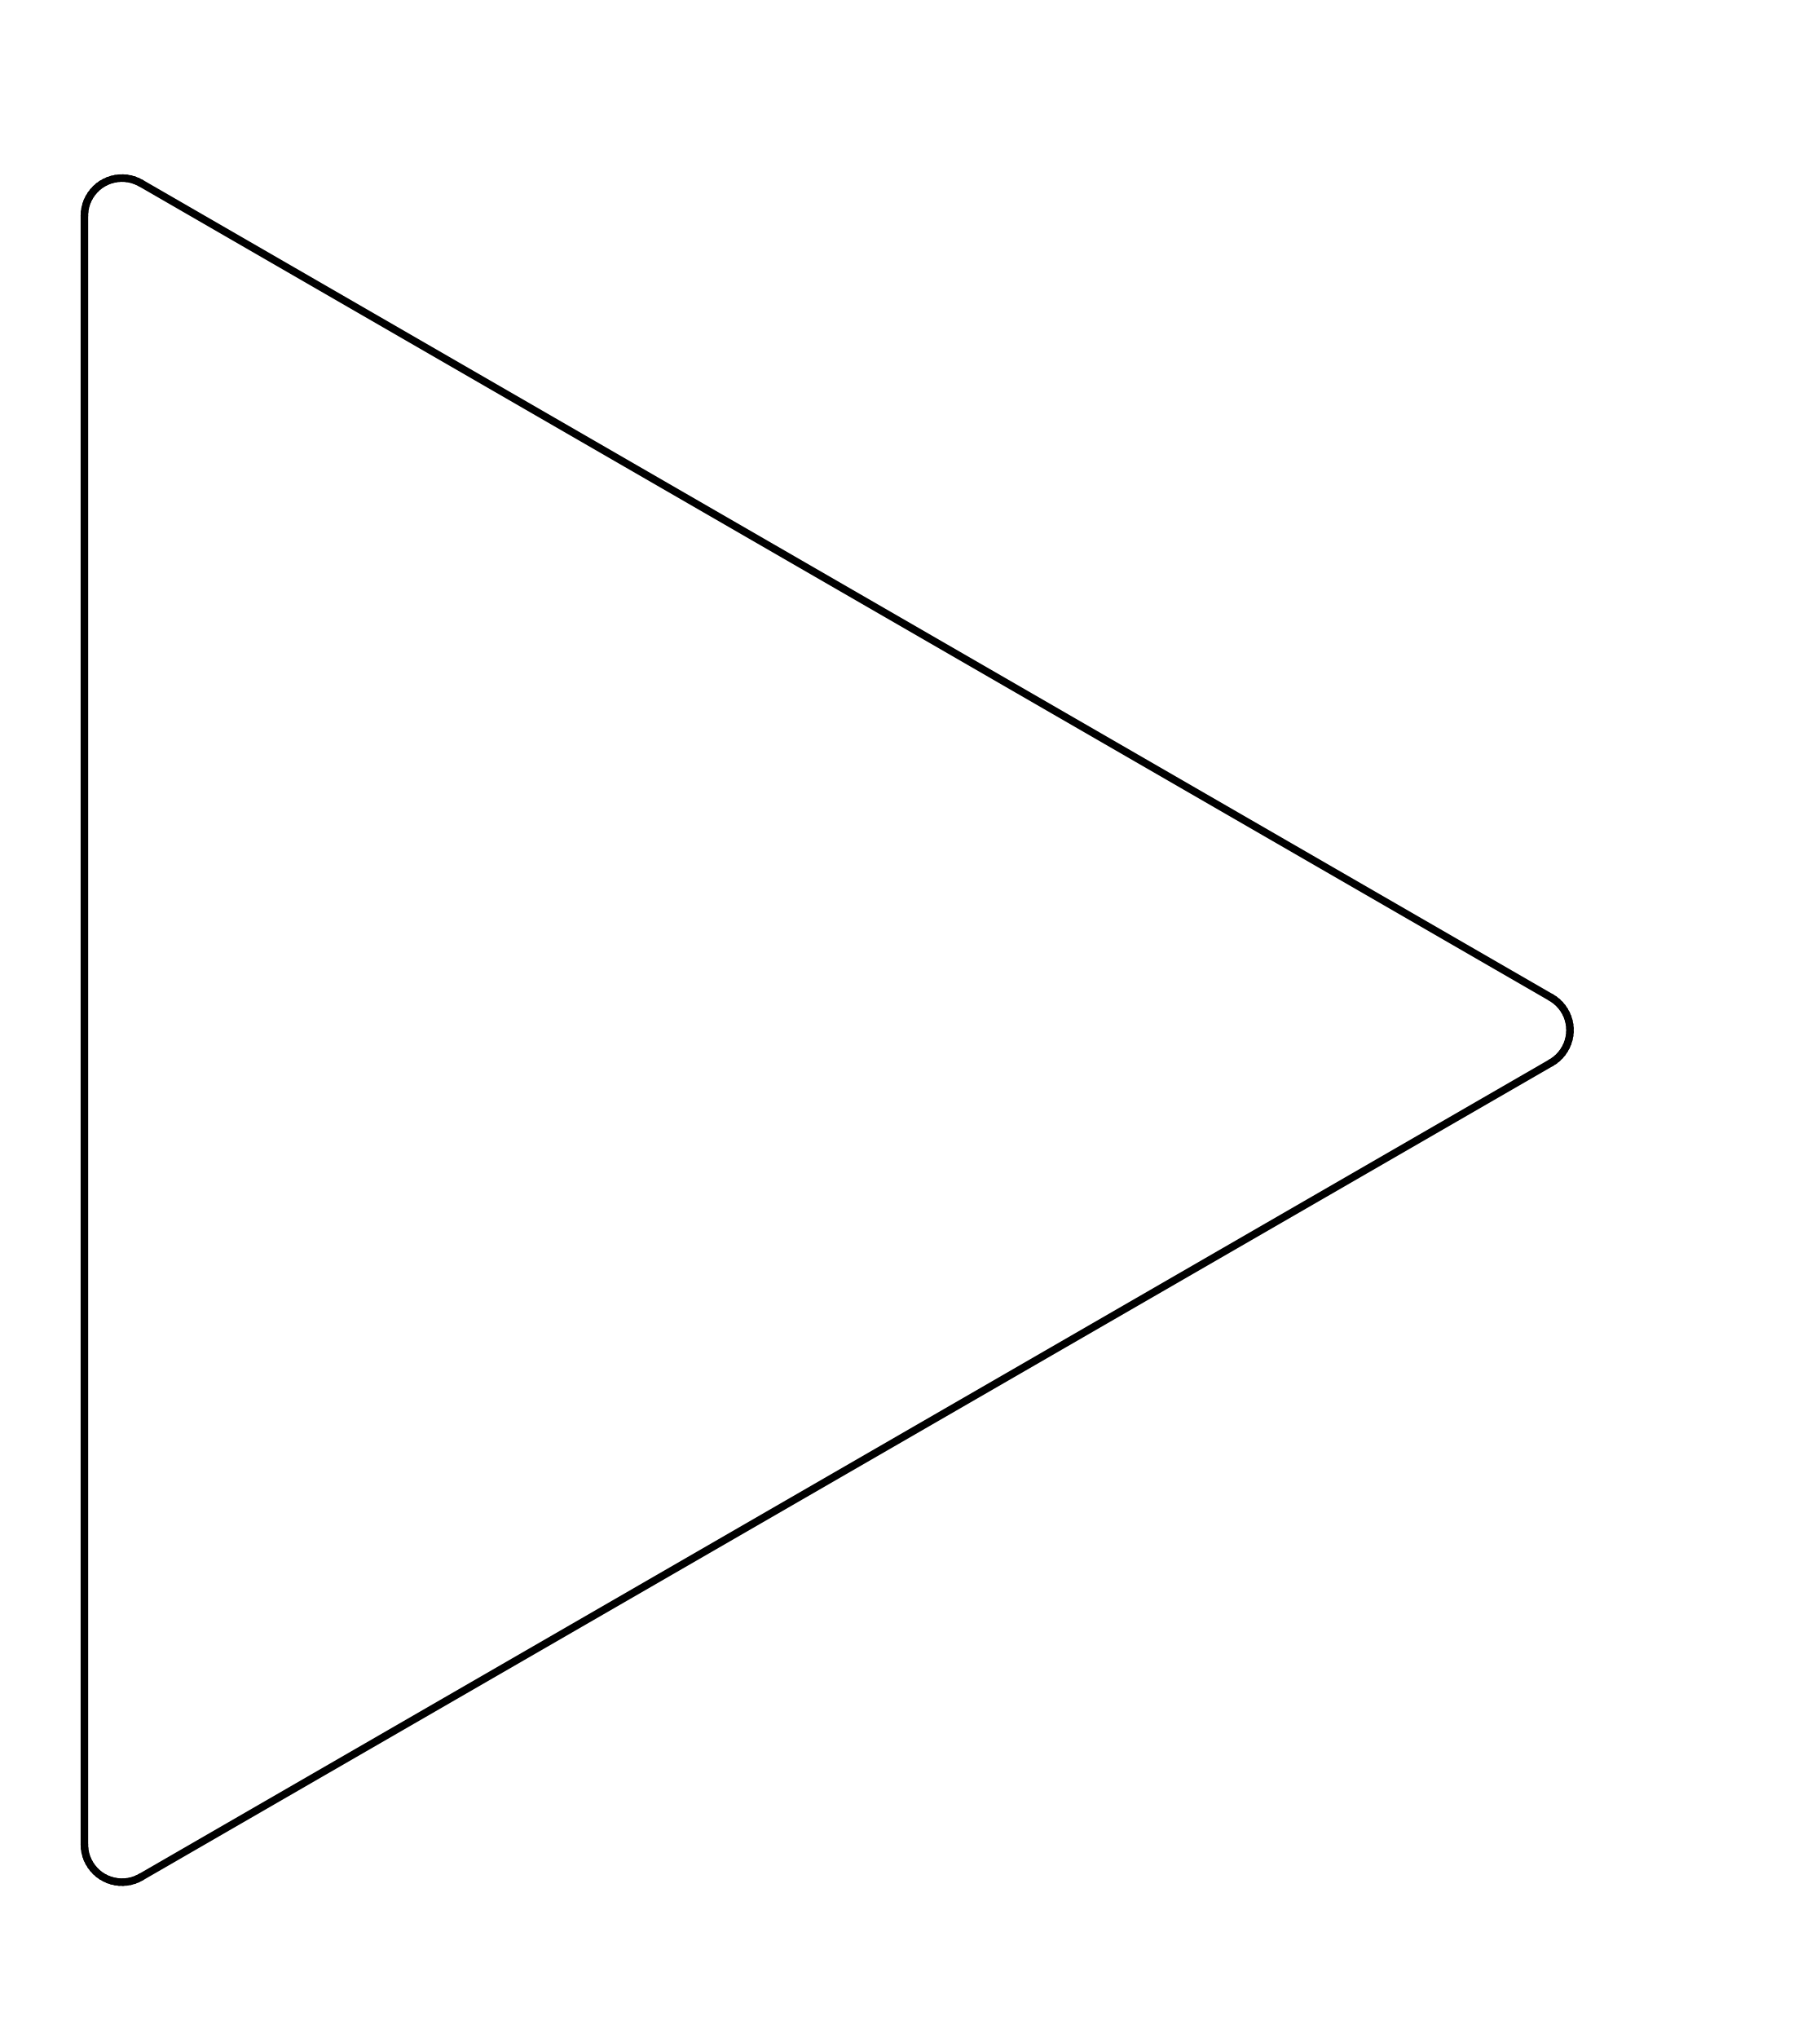
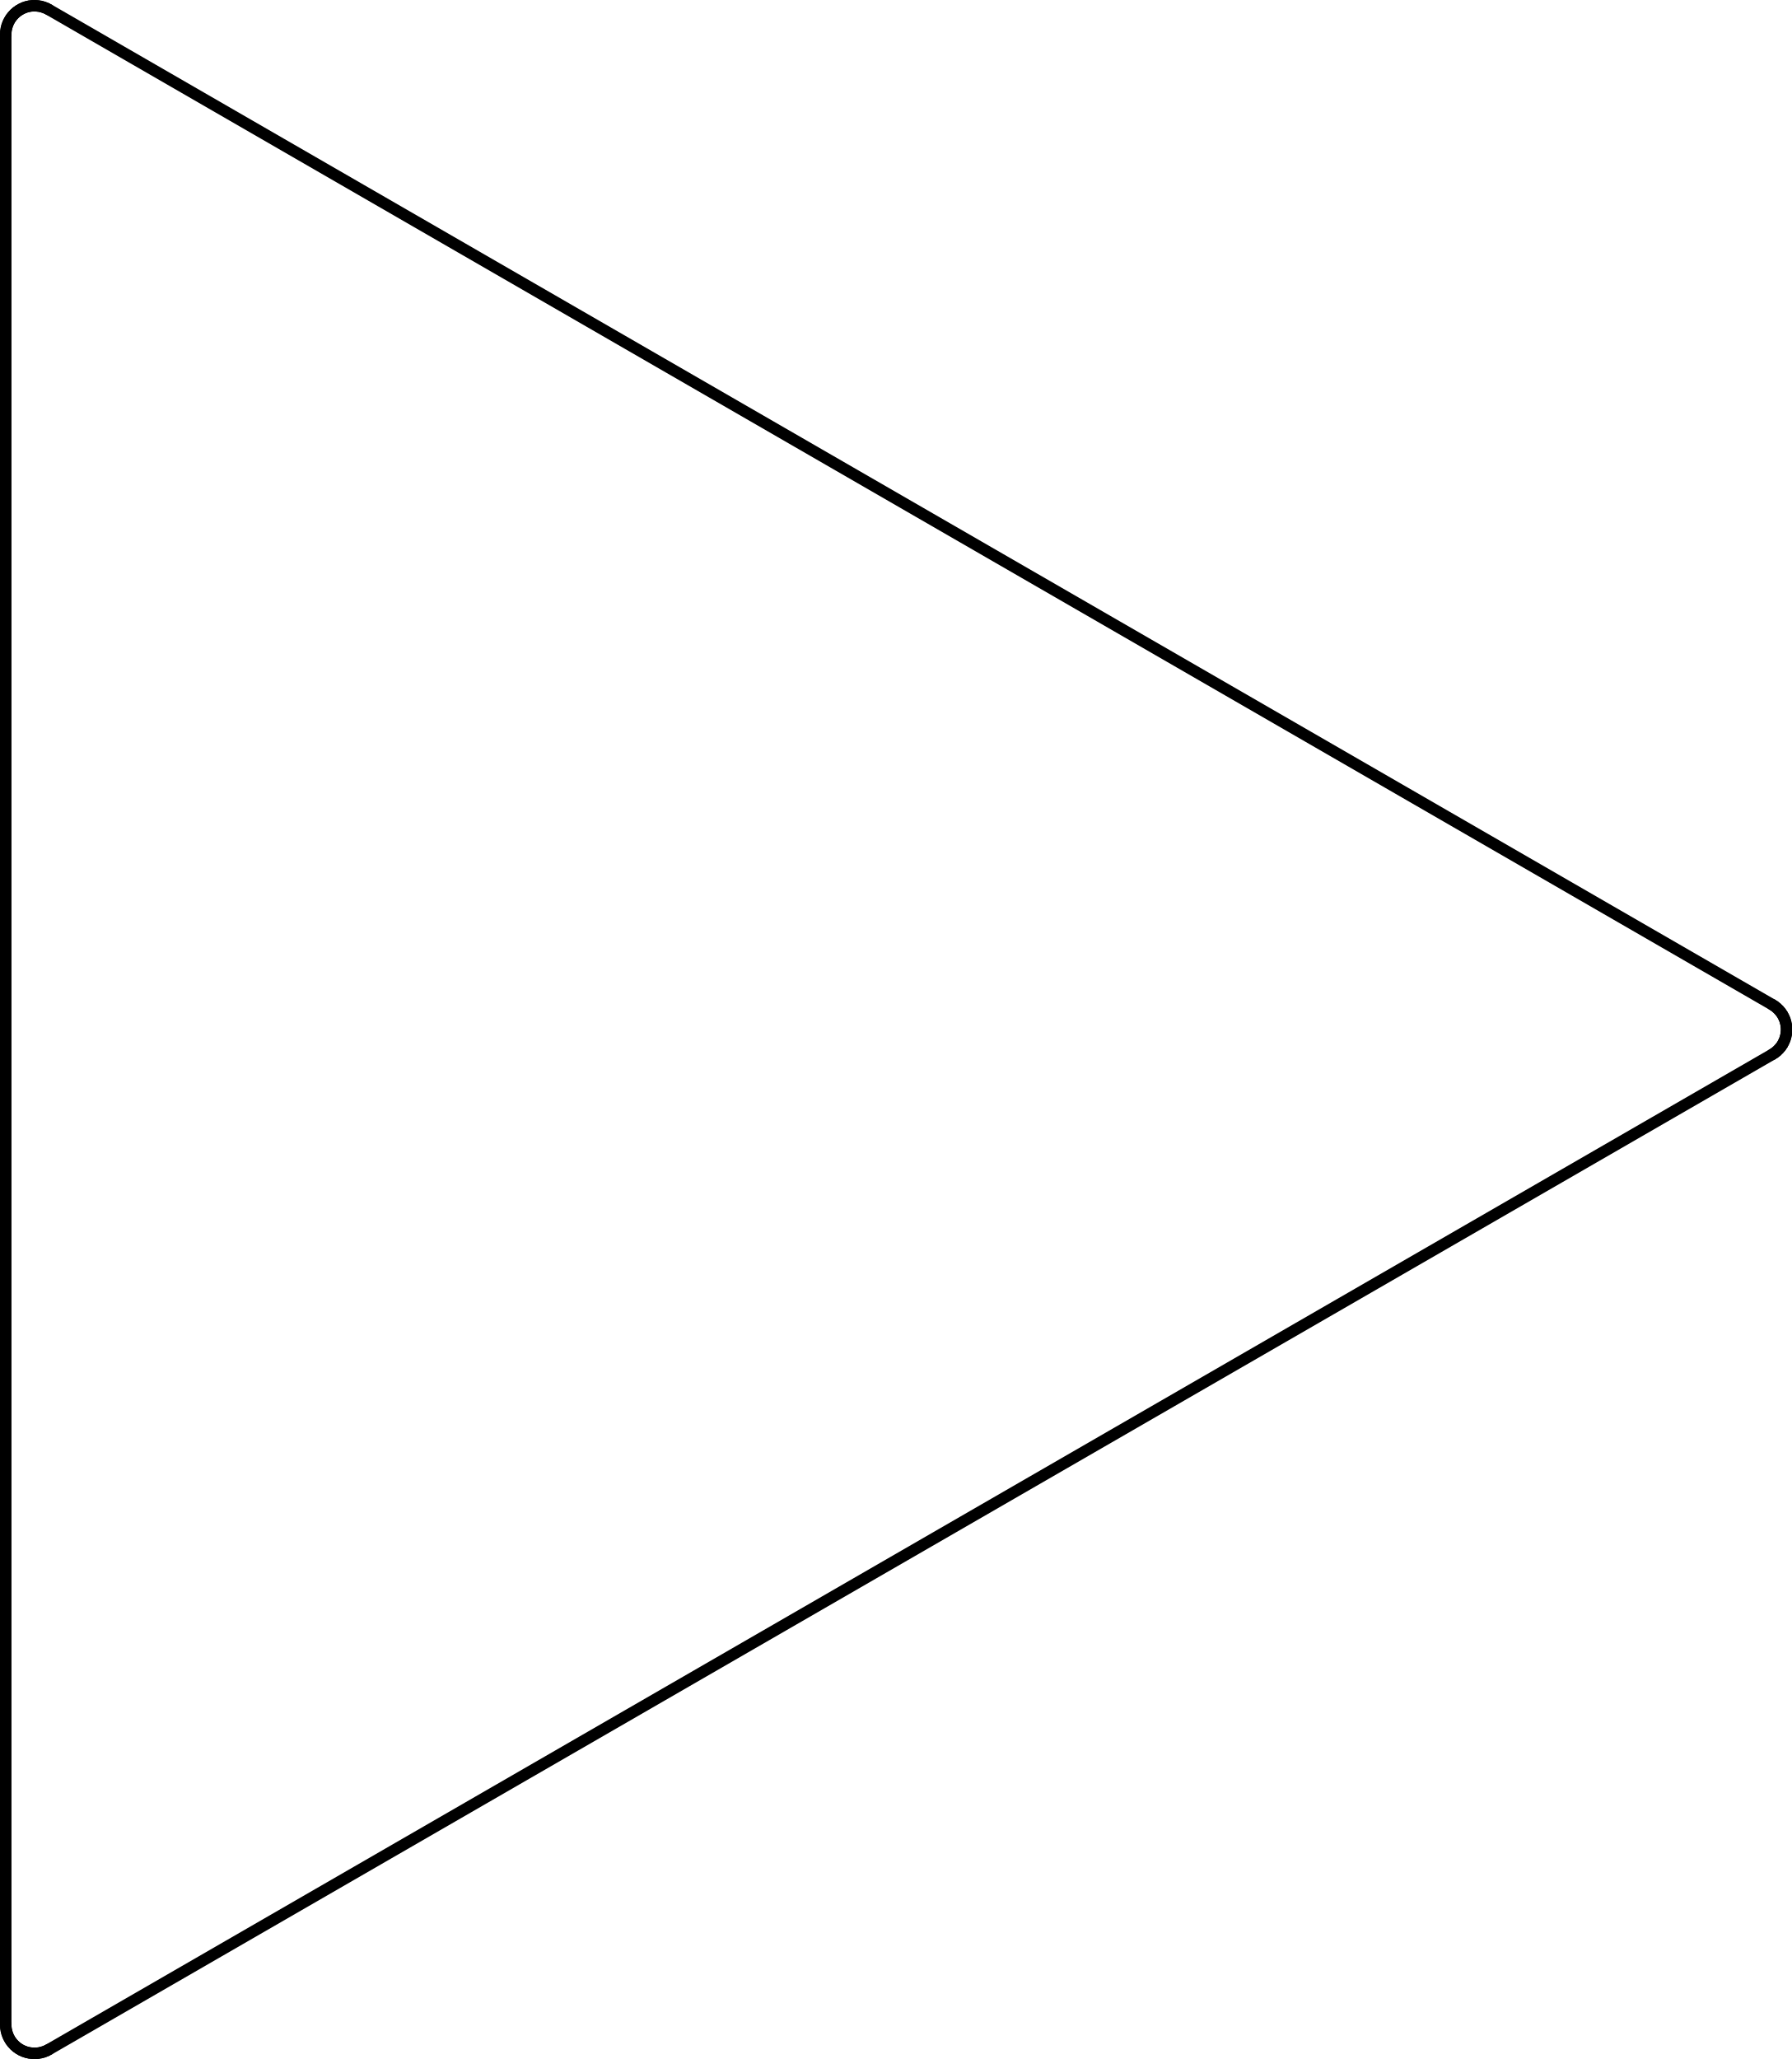
- <svg xmlns="http://www.w3.org/2000/svg" version="1.1" width="48.387mm" height="54.178mm" viewBox="0 0 48.387 54.178">
+ <svg xmlns="http://www.w3.org/2000/svg" version="1.1" width="31.191mm" height="35.839mm" viewBox="0 0 31.191 35.839">
  <g style="fill:#000000; fill-opacity:1;stroke:#000000; stroke-opacity:1; stroke-linecap:round; stroke-linejoin:round;" transform="translate(0 0) scale(1 1)">
</g>
  <g style="fill:none;  stroke:#000000; stroke-width:0.2; stroke-opacity:1;  stroke-linecap:round; stroke-linejoin:round;">
-     <path d="M3.655 4.823 L3.744 4.868 " />
-     <path d="M2.788 4.845 L2.879 4.803 " />
-     <path d="M3.169 50.033 L3.07 50.02 " />
-     <path d="M41.733 27.236 L41.743 27.335 " />
-     <path d="M3.169 4.737 L3.269 4.735 " />
-     <path d="M3.744 49.902 L3.655 49.947 " />
-     <path d="M41.244 26.519 L41.328 26.573 " />
-     <path d="M3.562 49.984 L3.466 50.011 " />
-     <path d="M3.269 4.735 L3.368 4.742 " />
-     <path d="M2.546 49.752 L2.478 49.678 " />
-     <path d="M2.264 5.536 L2.288 5.44 " />
-     <path d="M3.07 50.02 L2.973 49.998 " />
-     <path d="M2.788 49.925 L2.701 49.876 " />
-     <path d="M2.546 5.019 L2.62 4.952 " />
-     <path d="M3.655 49.947 L3.562 49.984 " />
-     <path d="M2.288 49.33 L2.264 49.234 " />
-     <path d="M2.322 5.346 L2.366 5.256 " />
-     <path d="M41.684 27.727 L41.645 27.819 " />
-     <path d="M3.368 4.742 L3.466 4.759 " />
-     <path d="M3.269 50.035 L3.169 50.033 " />
-     <path d="M41.645 26.951 L41.684 27.043 " />
-     <path d="M3.466 50.011 L3.368 50.028 " />
-     <path d="M41.406 28.135 L41.328 28.197 " />
-     <path d="M2.322 49.424 L2.288 49.33 " />
-     <path d="M41.597 27.906 L41.541 27.989 " />
-     <path d="M2.288 5.44 L2.322 5.346 " />
-     <path d="M3.368 50.028 L3.269 50.035 " />
-     <path d="M2.366 49.514 L2.322 49.424 " />
-     <path d="M3.744 4.868 L41.244 26.519 " />
-     <path d="M41.328 26.573 L41.406 26.635 " />
-     <path d="M41.713 27.632 L41.684 27.727 " />
-     <path d="M41.328 28.197 L41.244 28.251 " />
-     <path d="M2.264 49.234 L2.249 49.135 " />
-     <path d="M2.62 4.952 L2.701 4.894 " />
-     <path d="M41.406 26.635 L41.477 26.705 " />
-     <path d="M2.249 5.635 L2.264 5.536 " />
-     <path d="M2.879 49.967 L2.788 49.925 " />
-     <path d="M2.879 4.803 L2.973 4.772 " />
-     <path d="M41.743 27.435 L41.733 27.534 " />
-     <path d="M2.244 49.036 L2.244 5.734 " />
-     <path d="M41.684 27.043 L41.713 27.138 " />
-     <path d="M2.973 4.772 L3.07 4.75 " />
-     <path d="M2.973 49.998 L2.879 49.967 " />
-     <path d="M41.733 27.534 L41.713 27.632 " />
-     <path d="M2.418 49.599 L2.366 49.514 " />
-     <path d="M2.249 49.135 L2.244 49.036 " />
-     <path d="M41.541 27.989 L41.477 28.065 " />
-     <path d="M2.244 5.734 L2.249 5.635 " />
-     <path d="M41.477 28.065 L41.406 28.135 " />
-     <path d="M2.366 5.256 L2.418 5.171 " />
-     <path d="M41.645 27.819 L41.597 27.906 " />
-     <path d="M2.701 49.876 L2.62 49.818 " />
-     <path d="M41.743 27.335 L41.743 27.435 " />
-     <path d="M2.478 49.678 L2.418 49.599 " />
-     <path d="M41.597 26.864 L41.645 26.951 " />
-     <path d="M3.562 4.786 L3.655 4.823 " />
-     <path d="M2.478 5.092 L2.546 5.019 " />
-     <path d="M41.477 26.705 L41.541 26.781 " />
-     <path d="M2.62 49.818 L2.546 49.752 " />
-     <path d="M41.713 27.138 L41.733 27.236 " />
-     <path d="M3.07 4.75 L3.169 4.737 " />
-     <path d="M41.541 26.781 L41.597 26.864 " />
-     <path d="M2.701 4.894 L2.788 4.845 " />
-     <path d="M41.244 28.251 L3.744 49.902 " />
-     <path d="M2.418 5.171 L2.478 5.092 " />
-     <path d="M3.466 4.759 L3.562 4.786 " />
+     <path d="M31.05 17.703 L31.07 17.749 " />
+     <path d="M0.465 35.722 L0.417 35.706 " />
+     <path d="M31.027 17.66 L31.05 17.703 " />
+     <path d="M31.084 17.797 L31.094 17.846 " />
+     <path d="M0.513 35.733 L0.465 35.722 " />
+     <path d="M0.613 0.1 L0.662 0.104 " />
+     <path d="M30.999 17.619 L31.027 17.66 " />
+     <path d="M0.613 35.741 L0.563 35.739 " />
+     <path d="M0.1 0.6 L0.102 0.55 " />
+     <path d="M0.11 35.34 L0.102 35.291 " />
+     <path d="M0.102 35.291 L0.1 35.241 " />
+     <path d="M0.372 0.155 L0.417 0.134 " />
+     <path d="M30.966 17.58 L30.999 17.619 " />
+     <path d="M30.892 17.514 L30.931 17.546 " />
+     <path d="M31.07 17.749 L31.084 17.797 " />
+     <path d="M31.099 17.945 L31.094 17.995 " />
+     <path d="M0.102 0.55 L0.11 0.501 " />
+     <path d="M0.711 0.112 L0.759 0.126 " />
+     <path d="M31.094 17.995 L31.084 18.044 " />
+     <path d="M0.513 0.107 L0.563 0.101 " />
+     <path d="M0.806 35.697 L0.759 35.715 " />
+     <path d="M0.139 35.435 L0.122 35.388 " />
+     <path d="M0.85 0.167 L30.85 17.487 " />
+     <path d="M31.099 17.895 L31.099 17.945 " />
+     <path d="M0.806 0.144 L0.85 0.167 " />
+     <path d="M0.759 35.715 L0.711 35.728 " />
+     <path d="M0.372 35.686 L0.329 35.661 " />
+     <path d="M0.187 35.523 L0.161 35.48 " />
+     <path d="M31.094 17.846 L31.099 17.895 " />
+     <path d="M31.05 18.137 L31.027 18.181 " />
+     <path d="M30.892 18.326 L30.85 18.353 " />
+     <path d="M0.563 35.739 L0.513 35.733 " />
+     <path d="M0.662 35.737 L0.613 35.741 " />
+     <path d="M0.85 35.674 L0.806 35.697 " />
+     <path d="M30.999 18.222 L30.966 18.26 " />
+     <path d="M0.417 0.134 L0.465 0.118 " />
+     <path d="M31.084 18.044 L31.07 18.091 " />
+     <path d="M0.139 0.406 L0.161 0.361 " />
+     <path d="M0.662 0.104 L0.711 0.112 " />
+     <path d="M0.217 0.279 L0.251 0.242 " />
+     <path d="M31.027 18.181 L30.999 18.222 " />
+     <path d="M0.563 0.101 L0.613 0.1 " />
+     <path d="M0.187 0.318 L0.217 0.279 " />
+     <path d="M0.122 35.388 L0.11 35.34 " />
+     <path d="M30.85 18.353 L0.85 35.674 " />
+     <path d="M0.329 35.661 L0.288 35.632 " />
+     <path d="M0.329 0.18 L0.372 0.155 " />
+     <path d="M0.1 35.241 L0.1 0.6 " />
+     <path d="M30.931 18.295 L30.892 18.326 " />
+     <path d="M0.711 35.728 L0.662 35.737 " />
+     <path d="M0.11 0.501 L0.122 0.453 " />
+     <path d="M0.251 35.599 L0.217 35.562 " />
+     <path d="M0.288 35.632 L0.251 35.599 " />
+     <path d="M0.759 0.126 L0.806 0.144 " />
+     <path d="M31.07 18.091 L31.05 18.137 " />
+     <path d="M30.931 17.546 L30.966 17.58 " />
+     <path d="M0.251 0.242 L0.288 0.209 " />
+     <path d="M0.161 35.48 L0.139 35.435 " />
+     <path d="M30.966 18.26 L30.931 18.295 " />
+     <path d="M0.161 0.361 L0.187 0.318 " />
+     <path d="M0.217 35.562 L0.187 35.523 " />
+     <path d="M0.465 0.118 L0.513 0.107 " />
+     <path d="M0.288 0.209 L0.329 0.18 " />
+     <path d="M30.85 17.487 L30.892 17.514 " />
+     <path d="M0.417 35.706 L0.372 35.686 " />
+     <path d="M0.122 0.453 L0.139 0.406 " />
  </g>
</svg>
